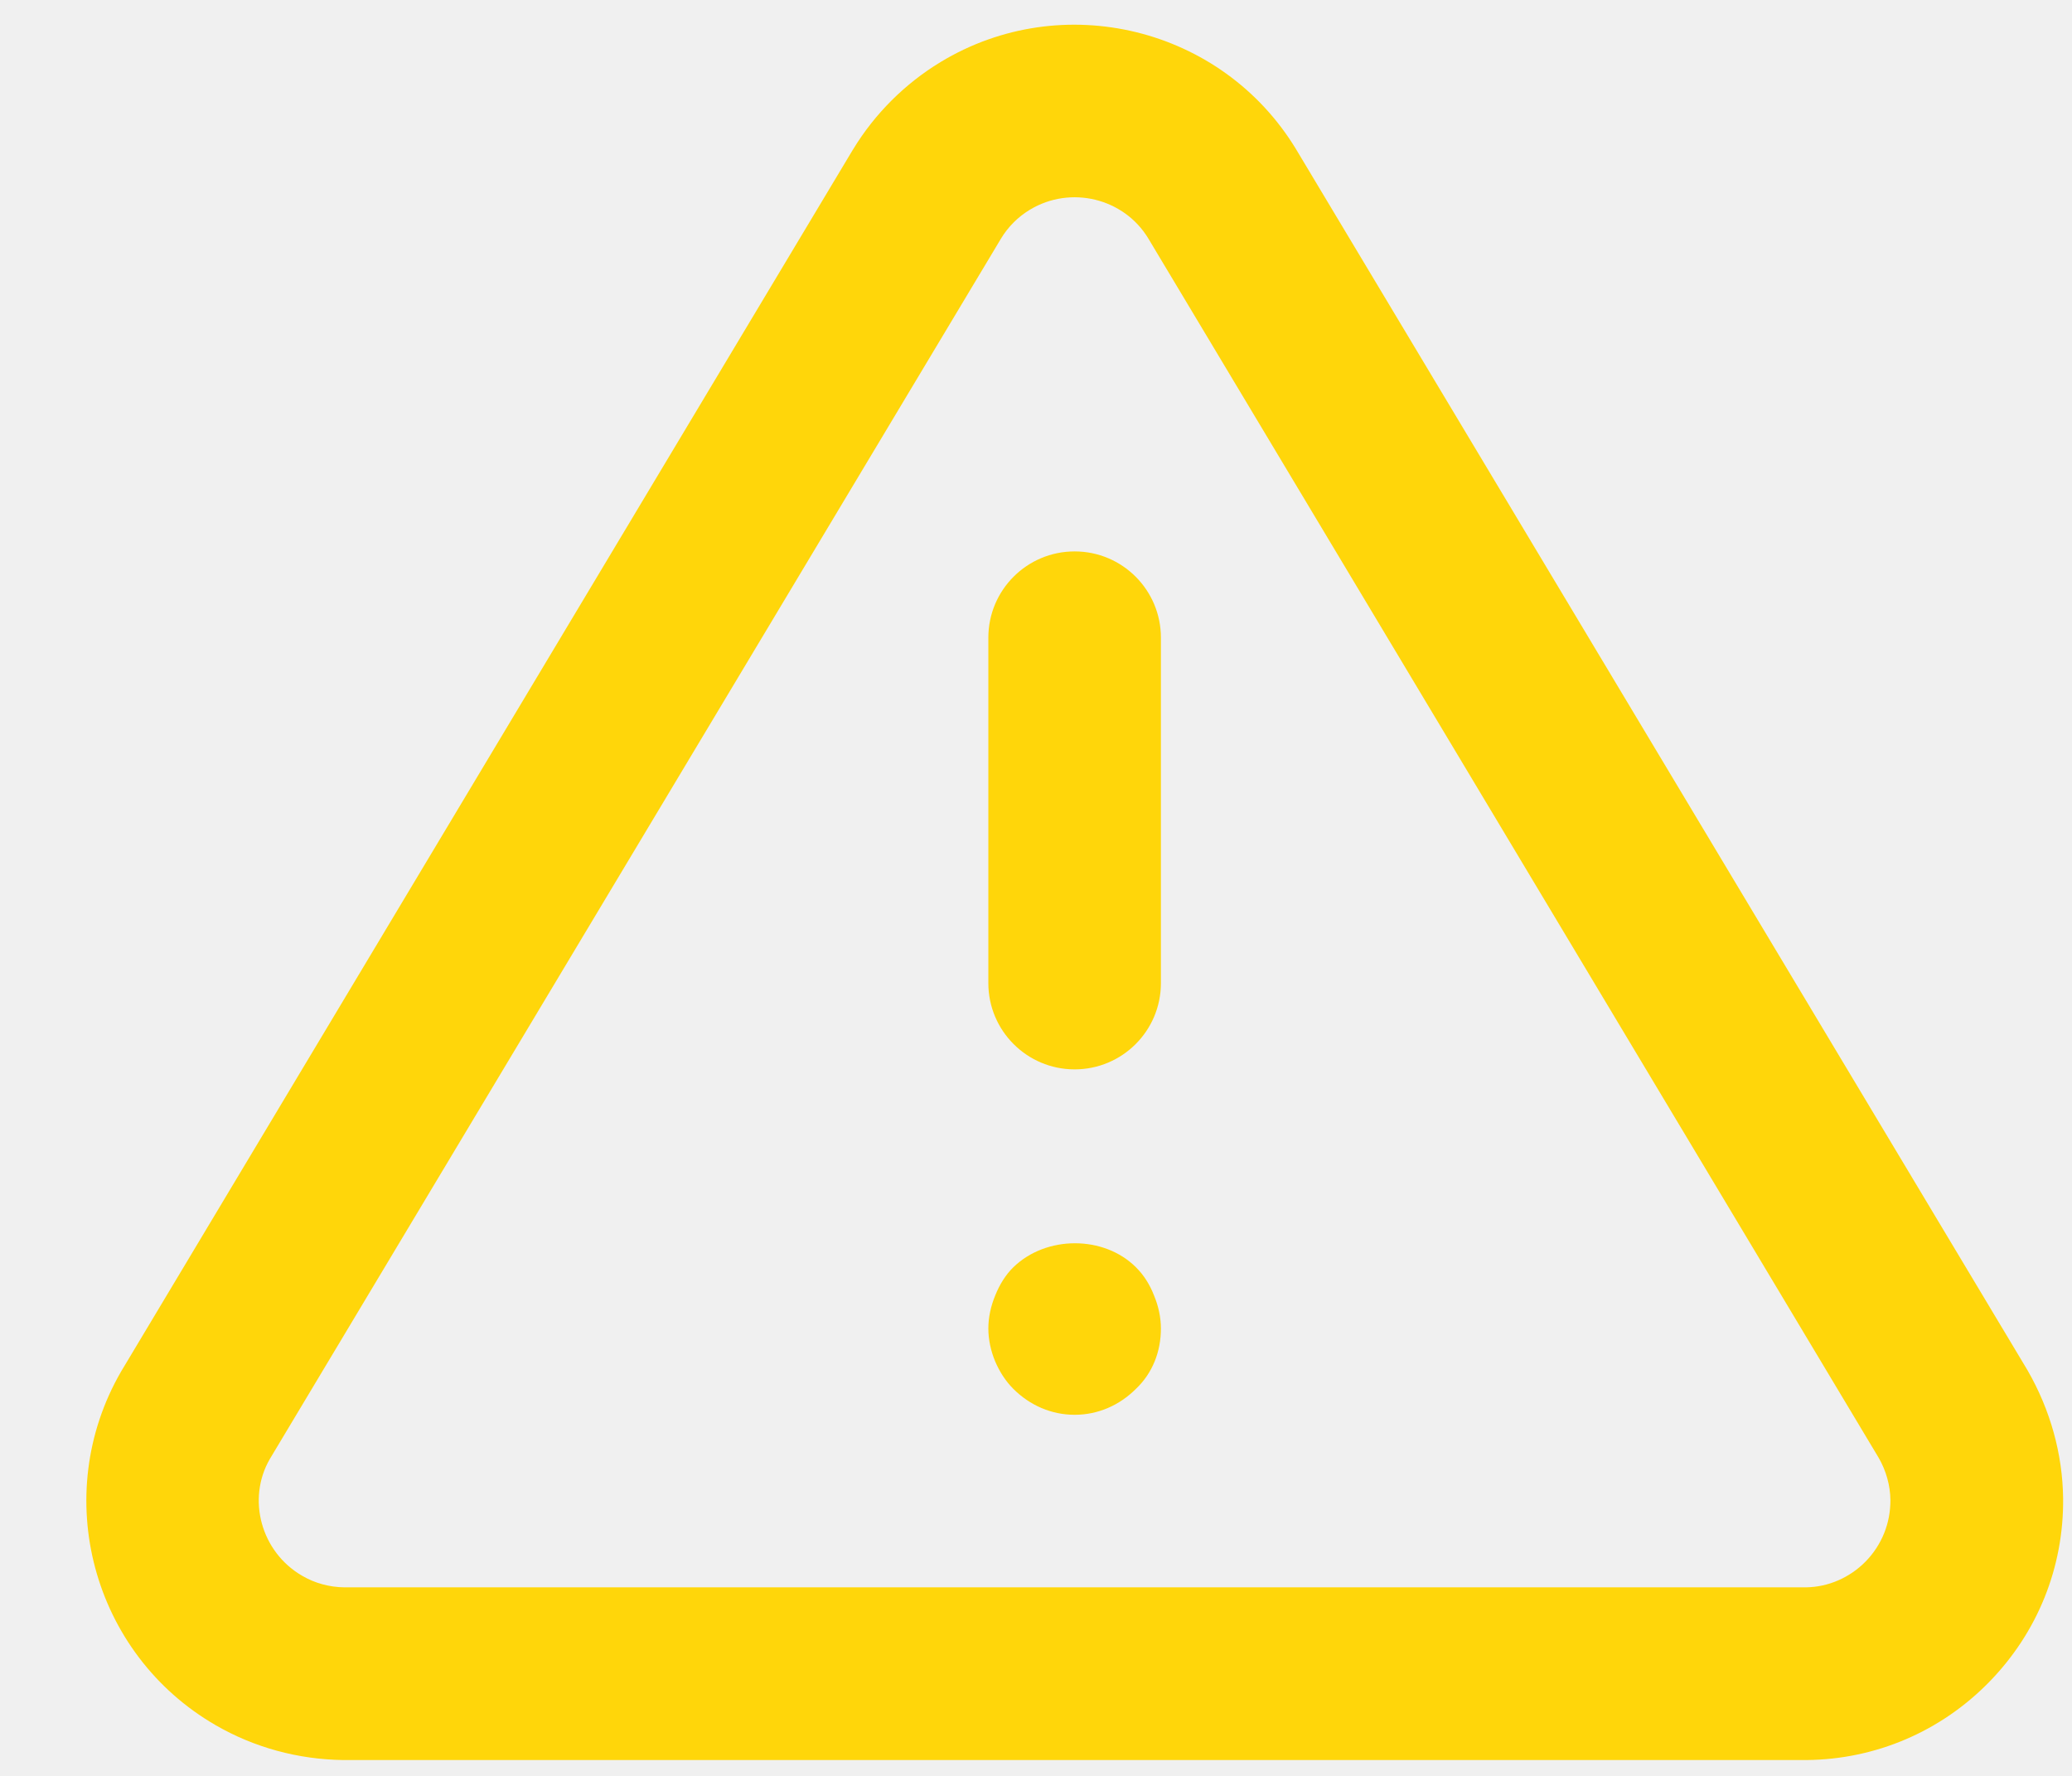
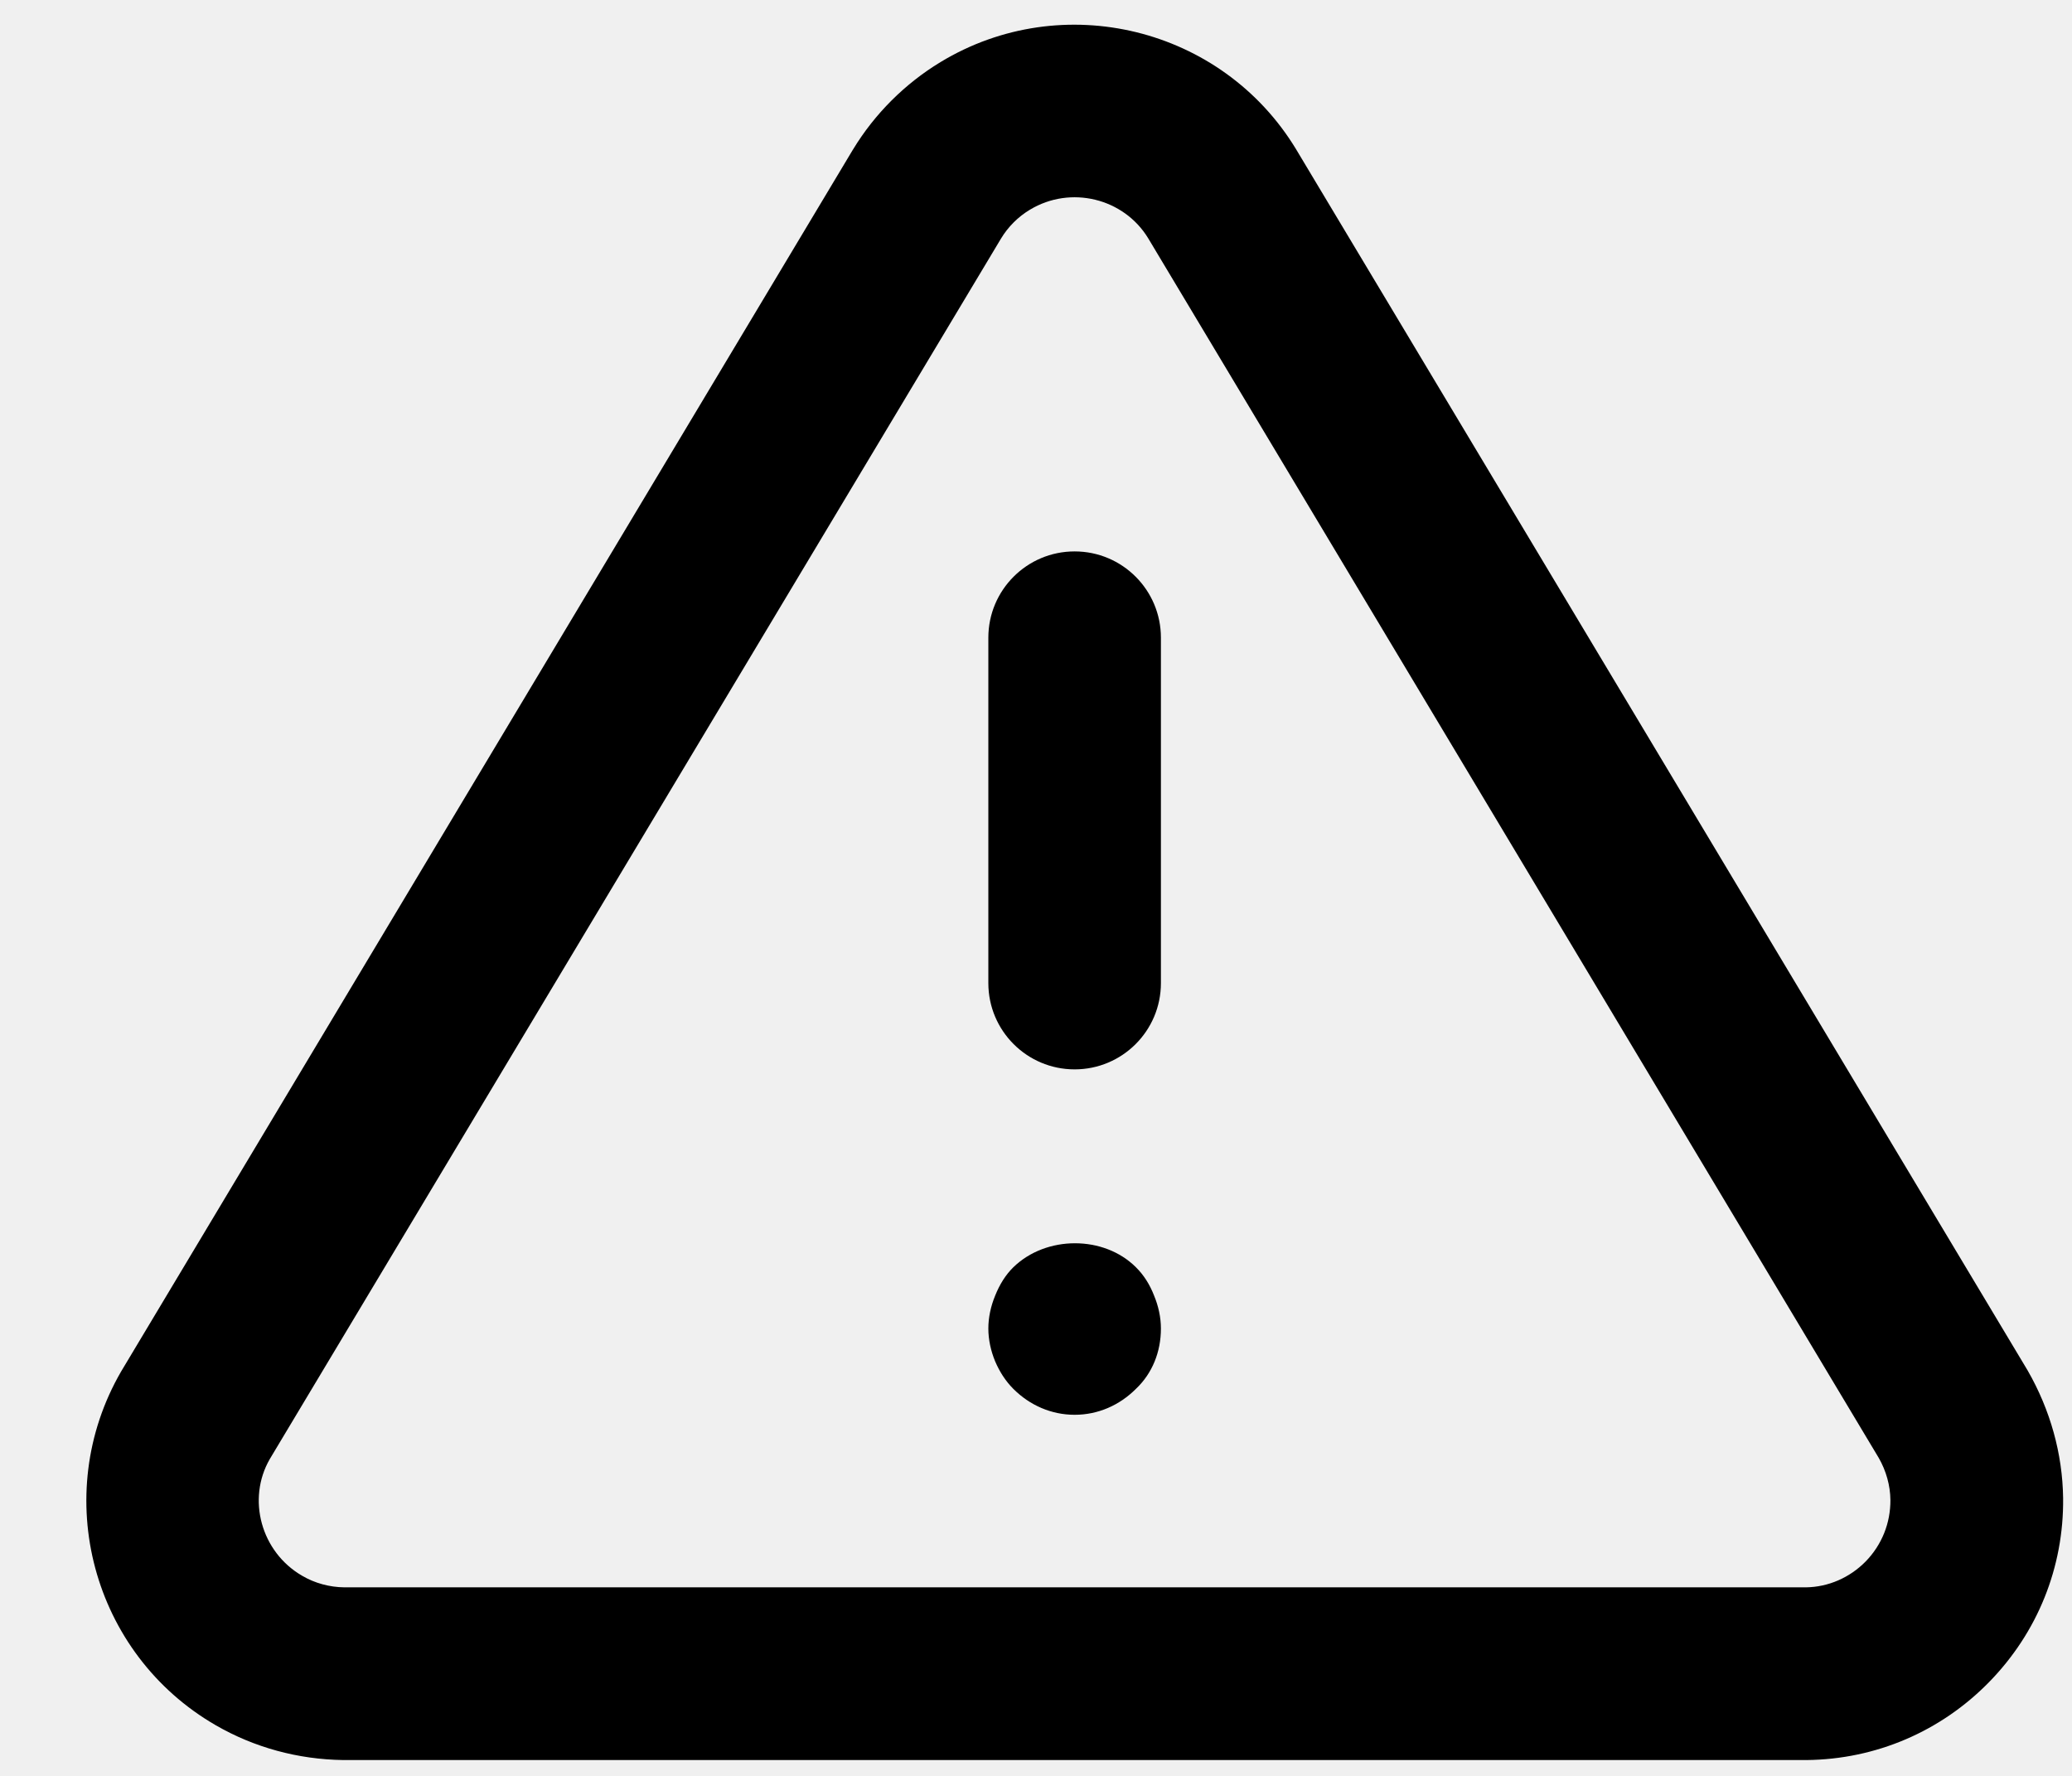
<svg xmlns="http://www.w3.org/2000/svg" xmlns:xlink="http://www.w3.org/1999/xlink" width="14px" height="12px" viewBox="0 0 14 12" version="1.1">
  <defs>
-     <path d="M8.757,2.008 L13.7,10.26 C13.854,10.528 13.936,10.824 13.94,11.123 C13.945,11.591 13.767,12.032 13.439,12.367 C13.113,12.7 12.675,12.888 12.208,12.893 L2.32,12.893 C2.013,12.889 1.718,12.808 1.458,12.658 C0.622,12.175 0.335,11.103 0.818,10.268 L5.763,2.011 C5.764,2.01 5.765,2.009 5.765,2.008 C5.911,1.768 6.115,1.565 6.354,1.42 C7.178,0.92 8.257,1.184 8.757,2.008 Z M6.959,2.417 C6.879,2.465 6.811,2.533 6.763,2.613 L1.823,10.859 C1.667,11.129 1.763,11.487 2.042,11.648 C2.127,11.698 2.227,11.725 2.327,11.726 L12.202,11.726 C12.352,11.724 12.497,11.662 12.606,11.551 C12.715,11.439 12.774,11.292 12.773,11.136 C12.772,11.037 12.744,10.938 12.694,10.851 L7.758,2.61 C7.593,2.339 7.234,2.251 6.959,2.417 Z M7.675,9.563 C7.728,9.615 7.769,9.68 7.798,9.755 C7.827,9.825 7.844,9.901 7.844,9.977 C7.844,10.135 7.786,10.28 7.675,10.385 C7.564,10.496 7.419,10.56 7.261,10.56 C7.104,10.56 6.958,10.496 6.847,10.385 C6.794,10.332 6.754,10.269 6.724,10.199 C6.695,10.129 6.678,10.053 6.678,9.977 C6.678,9.901 6.695,9.825 6.724,9.755 C6.754,9.68 6.794,9.615 6.847,9.563 C7.069,9.347 7.459,9.347 7.675,9.563 Z M7.261,4.726 C7.583,4.726 7.844,4.987 7.844,5.309 L7.844,7.643 C7.844,7.965 7.583,8.226 7.261,8.226 C6.939,8.226 6.678,7.965 6.678,7.643 L6.678,5.309 C6.678,4.987 6.939,4.726 7.261,4.726 Z" id="path-1" />
+     <path d="M8.757,2.008 L13.7,10.26 C13.854,10.528 13.936,10.824 13.94,11.123 C13.945,11.591 13.767,12.032 13.439,12.367 C13.113,12.7 12.675,12.888 12.208,12.893 L2.32,12.893 C2.013,12.889 1.718,12.808 1.458,12.658 C0.622,12.175 0.335,11.103 0.818,10.268 L5.763,2.011 C5.764,2.01 5.765,2.009 5.765,2.008 C5.911,1.768 6.115,1.565 6.354,1.42 C7.178,0.92 8.257,1.184 8.757,2.008 Z M6.959,2.417 C6.879,2.465 6.811,2.533 6.763,2.613 L1.823,10.859 C1.667,11.129 1.763,11.487 2.042,11.648 C2.127,11.698 2.227,11.725 2.327,11.726 L12.202,11.726 C12.352,11.724 12.497,11.662 12.606,11.551 C12.715,11.439 12.774,11.292 12.773,11.136 C12.772,11.037 12.744,10.938 12.694,10.851 L7.758,2.61 C7.593,2.339 7.234,2.251 6.959,2.417 Z M7.675,9.563 C7.728,9.615 7.769,9.68 7.798,9.755 C7.827,9.825 7.844,9.901 7.844,9.977 C7.844,10.135 7.786,10.28 7.675,10.385 C7.564,10.496 7.419,10.56 7.261,10.56 C7.104,10.56 6.958,10.496 6.847,10.385 C6.794,10.332 6.754,10.269 6.724,10.199 C6.695,10.129 6.678,10.053 6.678,9.977 C6.678,9.901 6.695,9.825 6.724,9.755 C6.754,9.68 6.794,9.615 6.847,9.563 C7.069,9.347 7.459,9.347 7.675,9.563 Z M7.261,4.726 C7.583,4.726 7.844,4.987 7.844,5.309 L7.844,7.643 C7.844,7.965 7.583,8.226 7.261,8.226 C6.939,8.226 6.678,7.965 6.678,7.643 L6.678,5.309 C6.678,4.987 6.939,4.726 7.261,4.726 Z" id="path-1-alert" />
  </defs>
  <g id="Circles---Create-circle" stroke="none" stroke-width="1" fill="none" fill-rule="evenodd">
    <g id="Circles----Create-segments---Circle-home---9.0---Need-first-deploy" transform="translate(-1173, -313)">
-       <g id="Group-16" transform="translate(1098, 0)">
+       <g id="Group-16-alert" transform="translate(1098, 0)">
        <g id="Icon/Arrow/Straight/Left-Copy-3" transform="translate(75, 312)">
-           <mask id="mask-2" fill="white">
-             <use xlink:href="#path-1" />
+           <mask id="mask-2-alert" fill="white">
+             <use xlink:href="#path-1-alert" />
          </mask>
-           <use id="Icon-Alert-Triangle" fill="#FFD60A" xlink:href="#path-1" />
+           <use id="Icon-Alert-Triangle" fill="currentColor" xlink:href="#path-1-alert" />
        </g>
      </g>
    </g>
  </g>
</svg>
